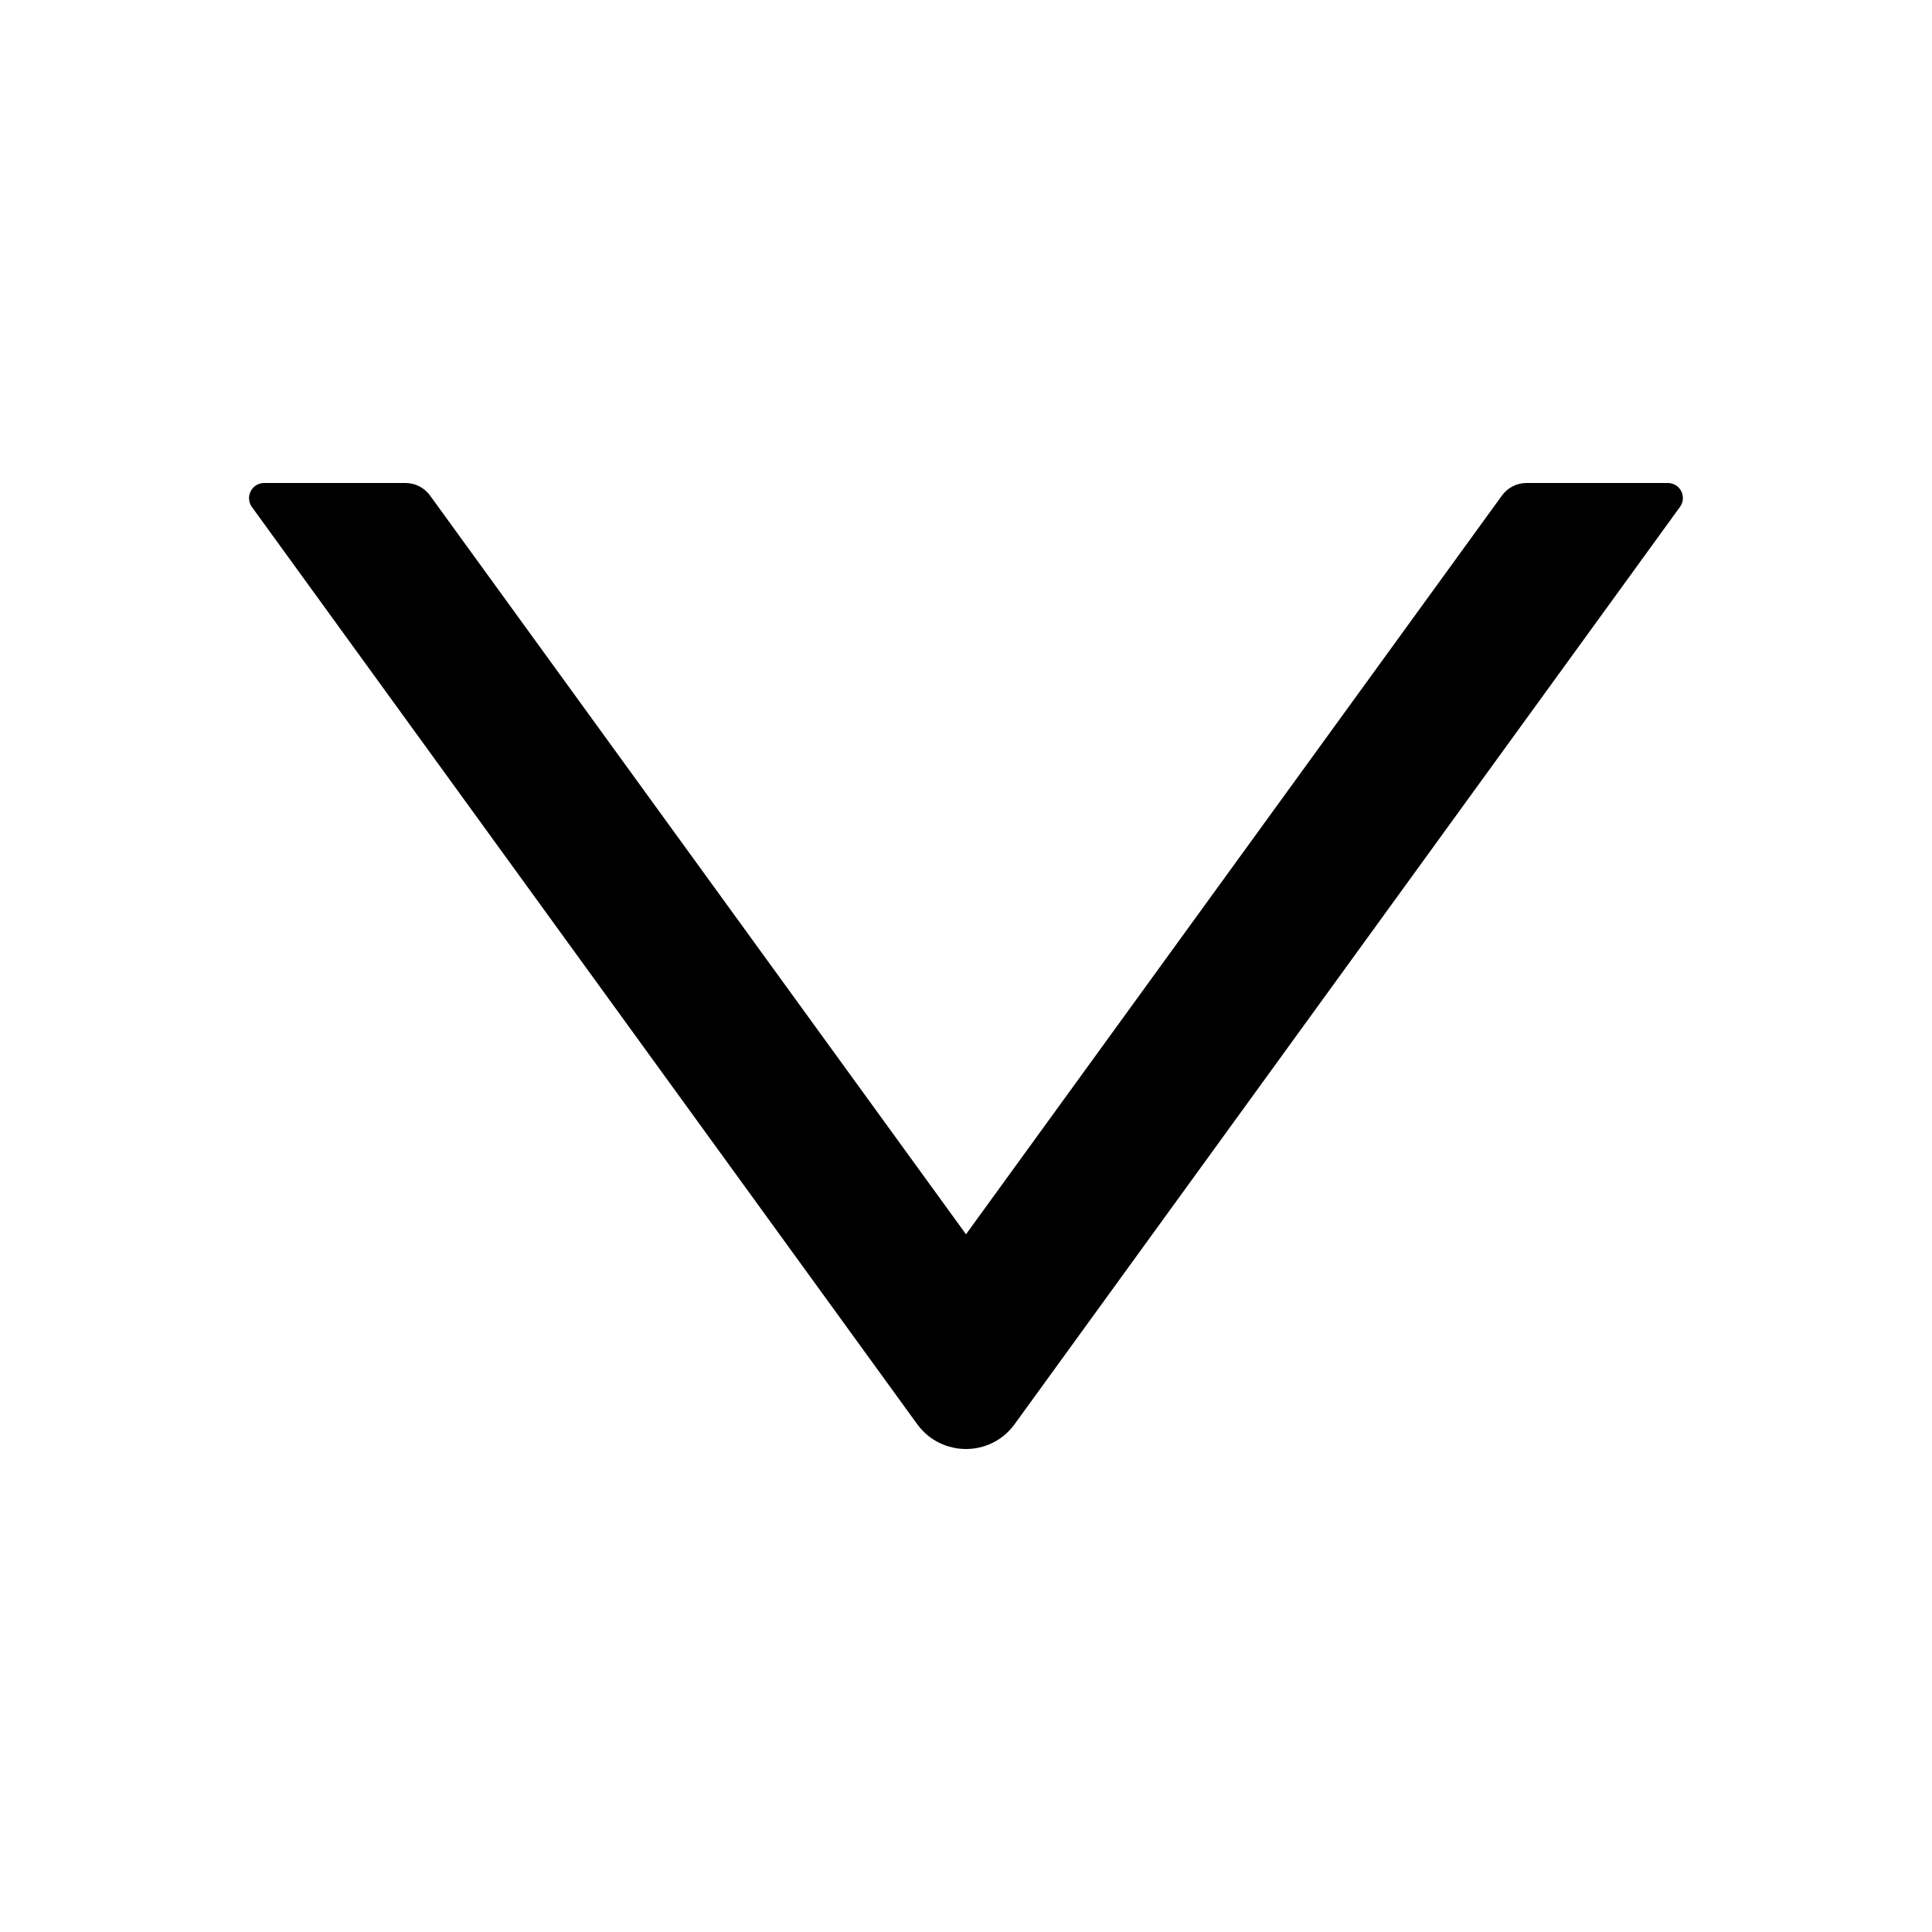
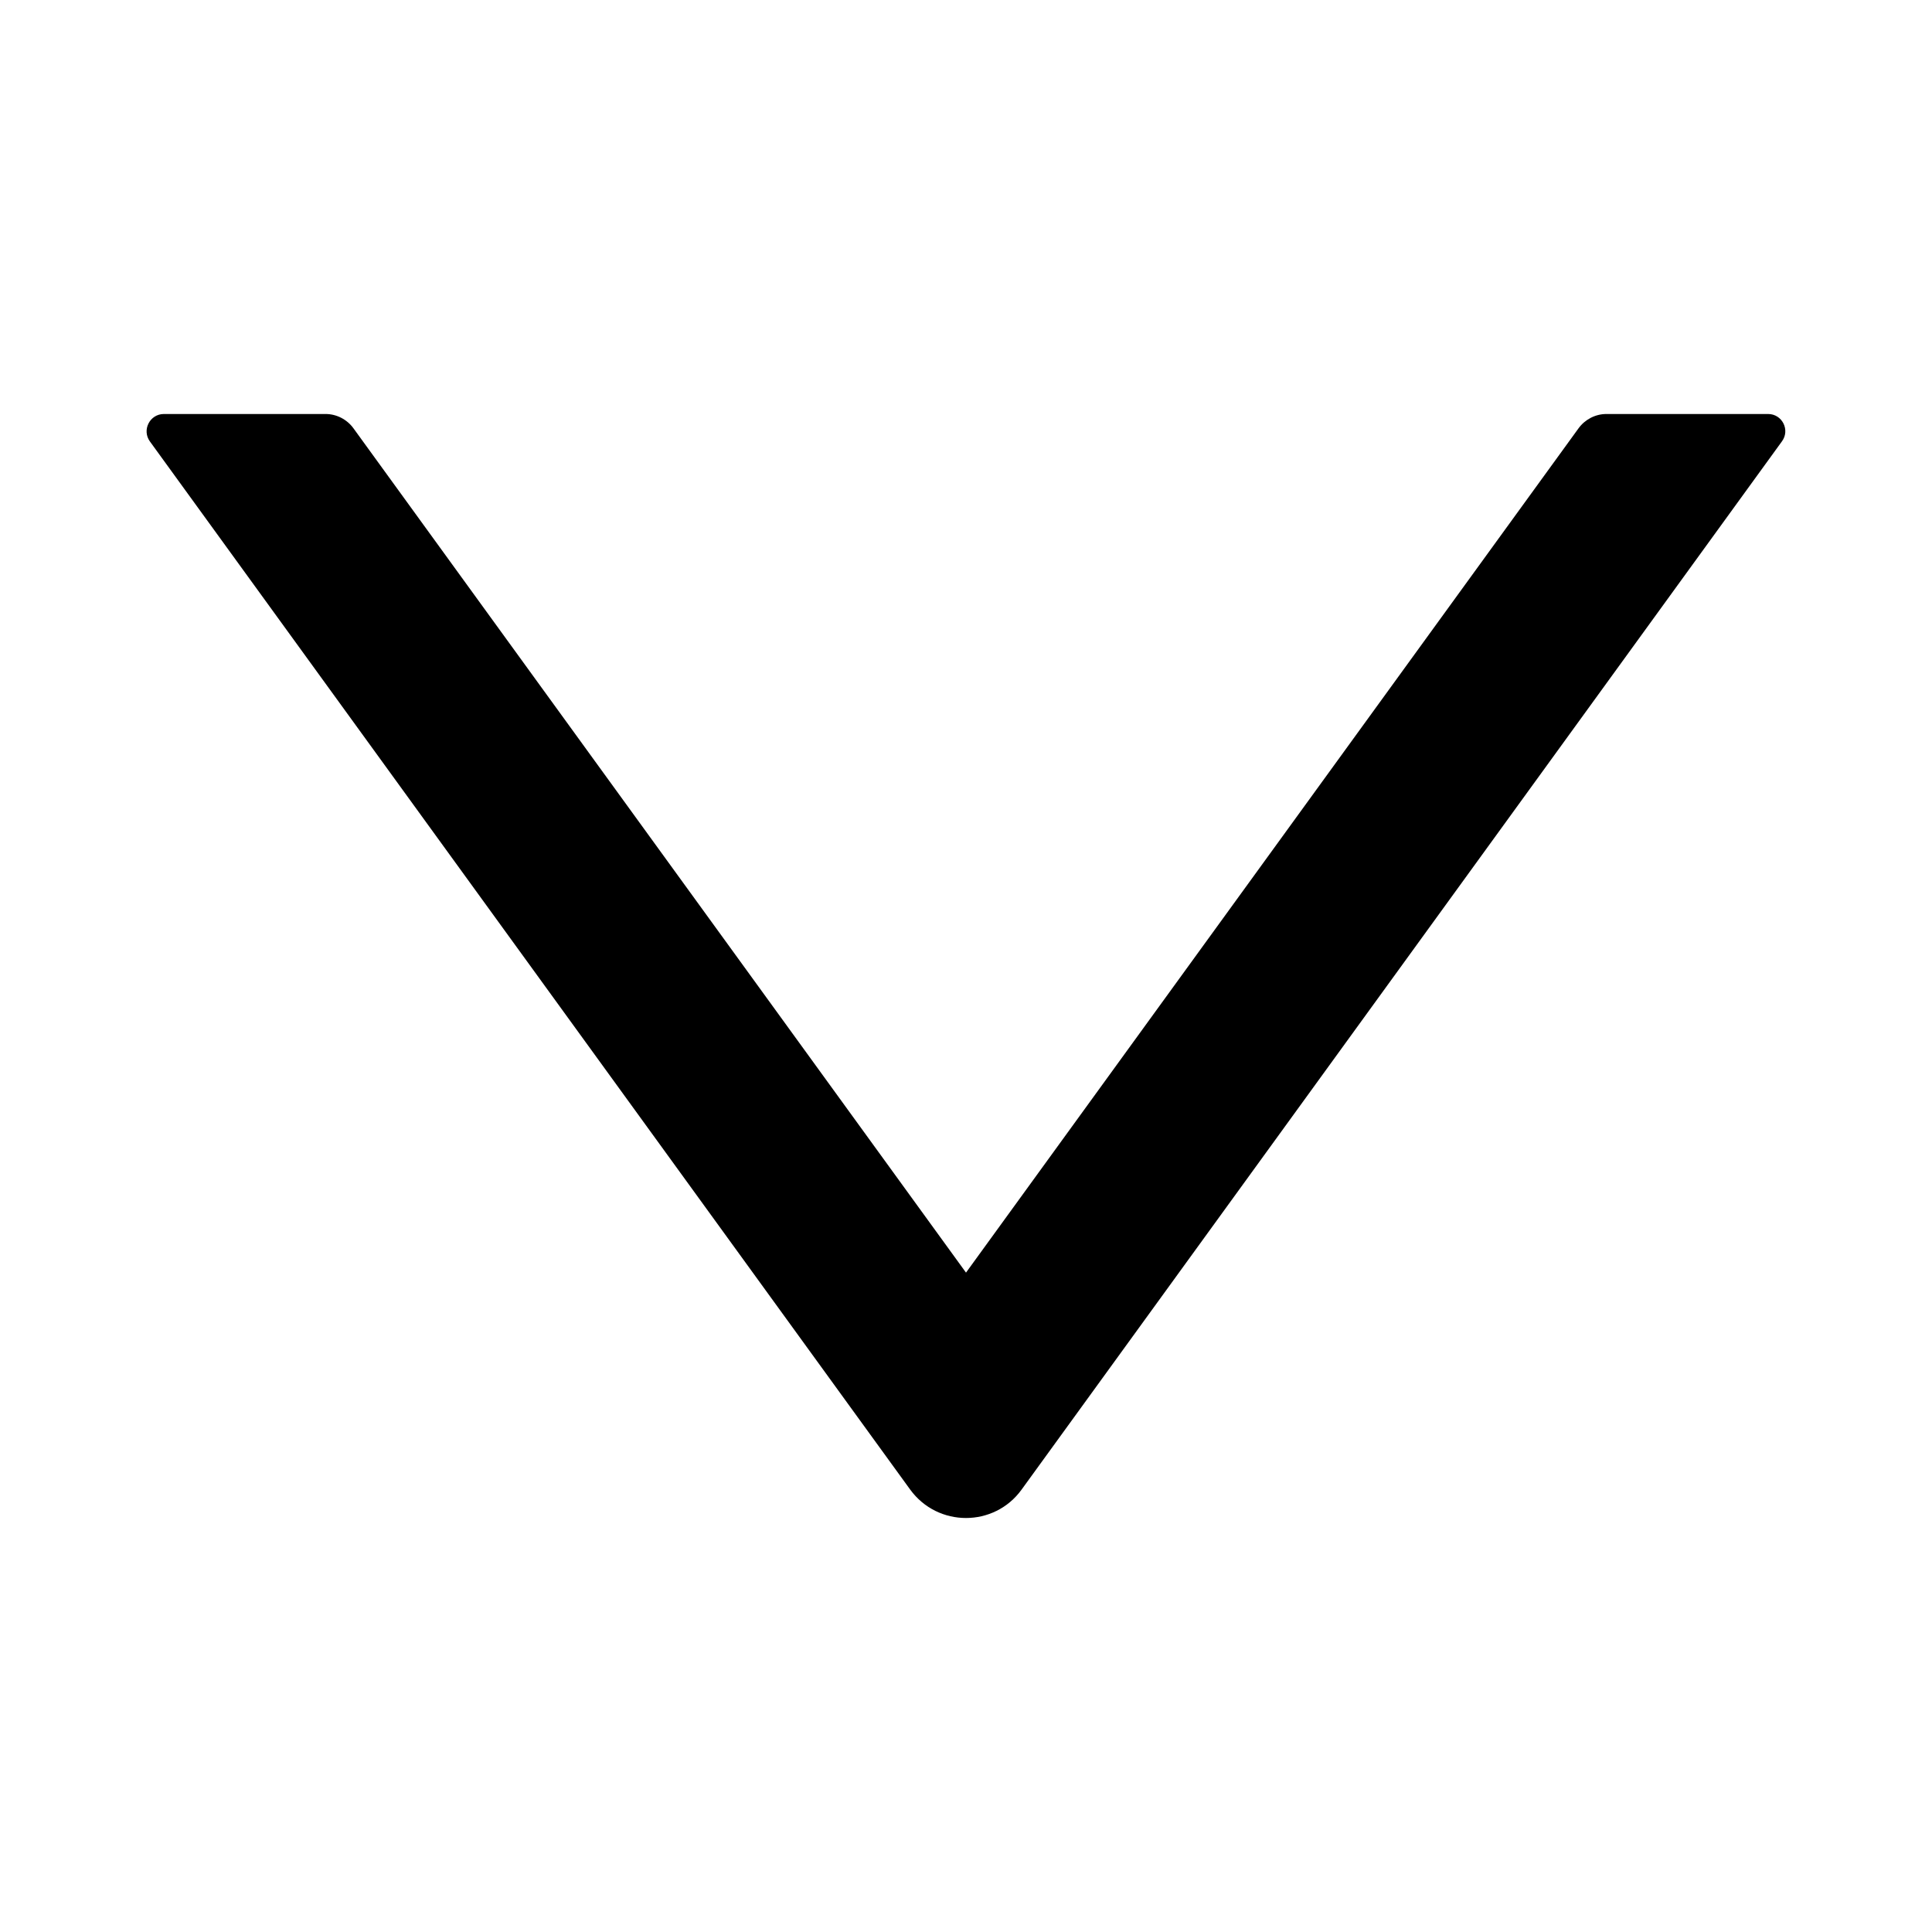
- <svg xmlns="http://www.w3.org/2000/svg" class="icon" viewBox="0 0 1024 1024">
+ <svg viewBox="64 64 896 896" focusable="false">
  <path d="M884 256h-75c-5.1 0-9.9 2.5-12.9 6.6L512 654.2 227.9 262.6c-3-4.1-7.8-6.6-12.9-6.6h-75c-6.5 0-10.3 7.4-6.5 12.7l352.6 486.1c12.8 17.6 39 17.6 51.7 0l352.6-486.1c3.9-5.3.1-12.7-6.4-12.7z" />
</svg>
